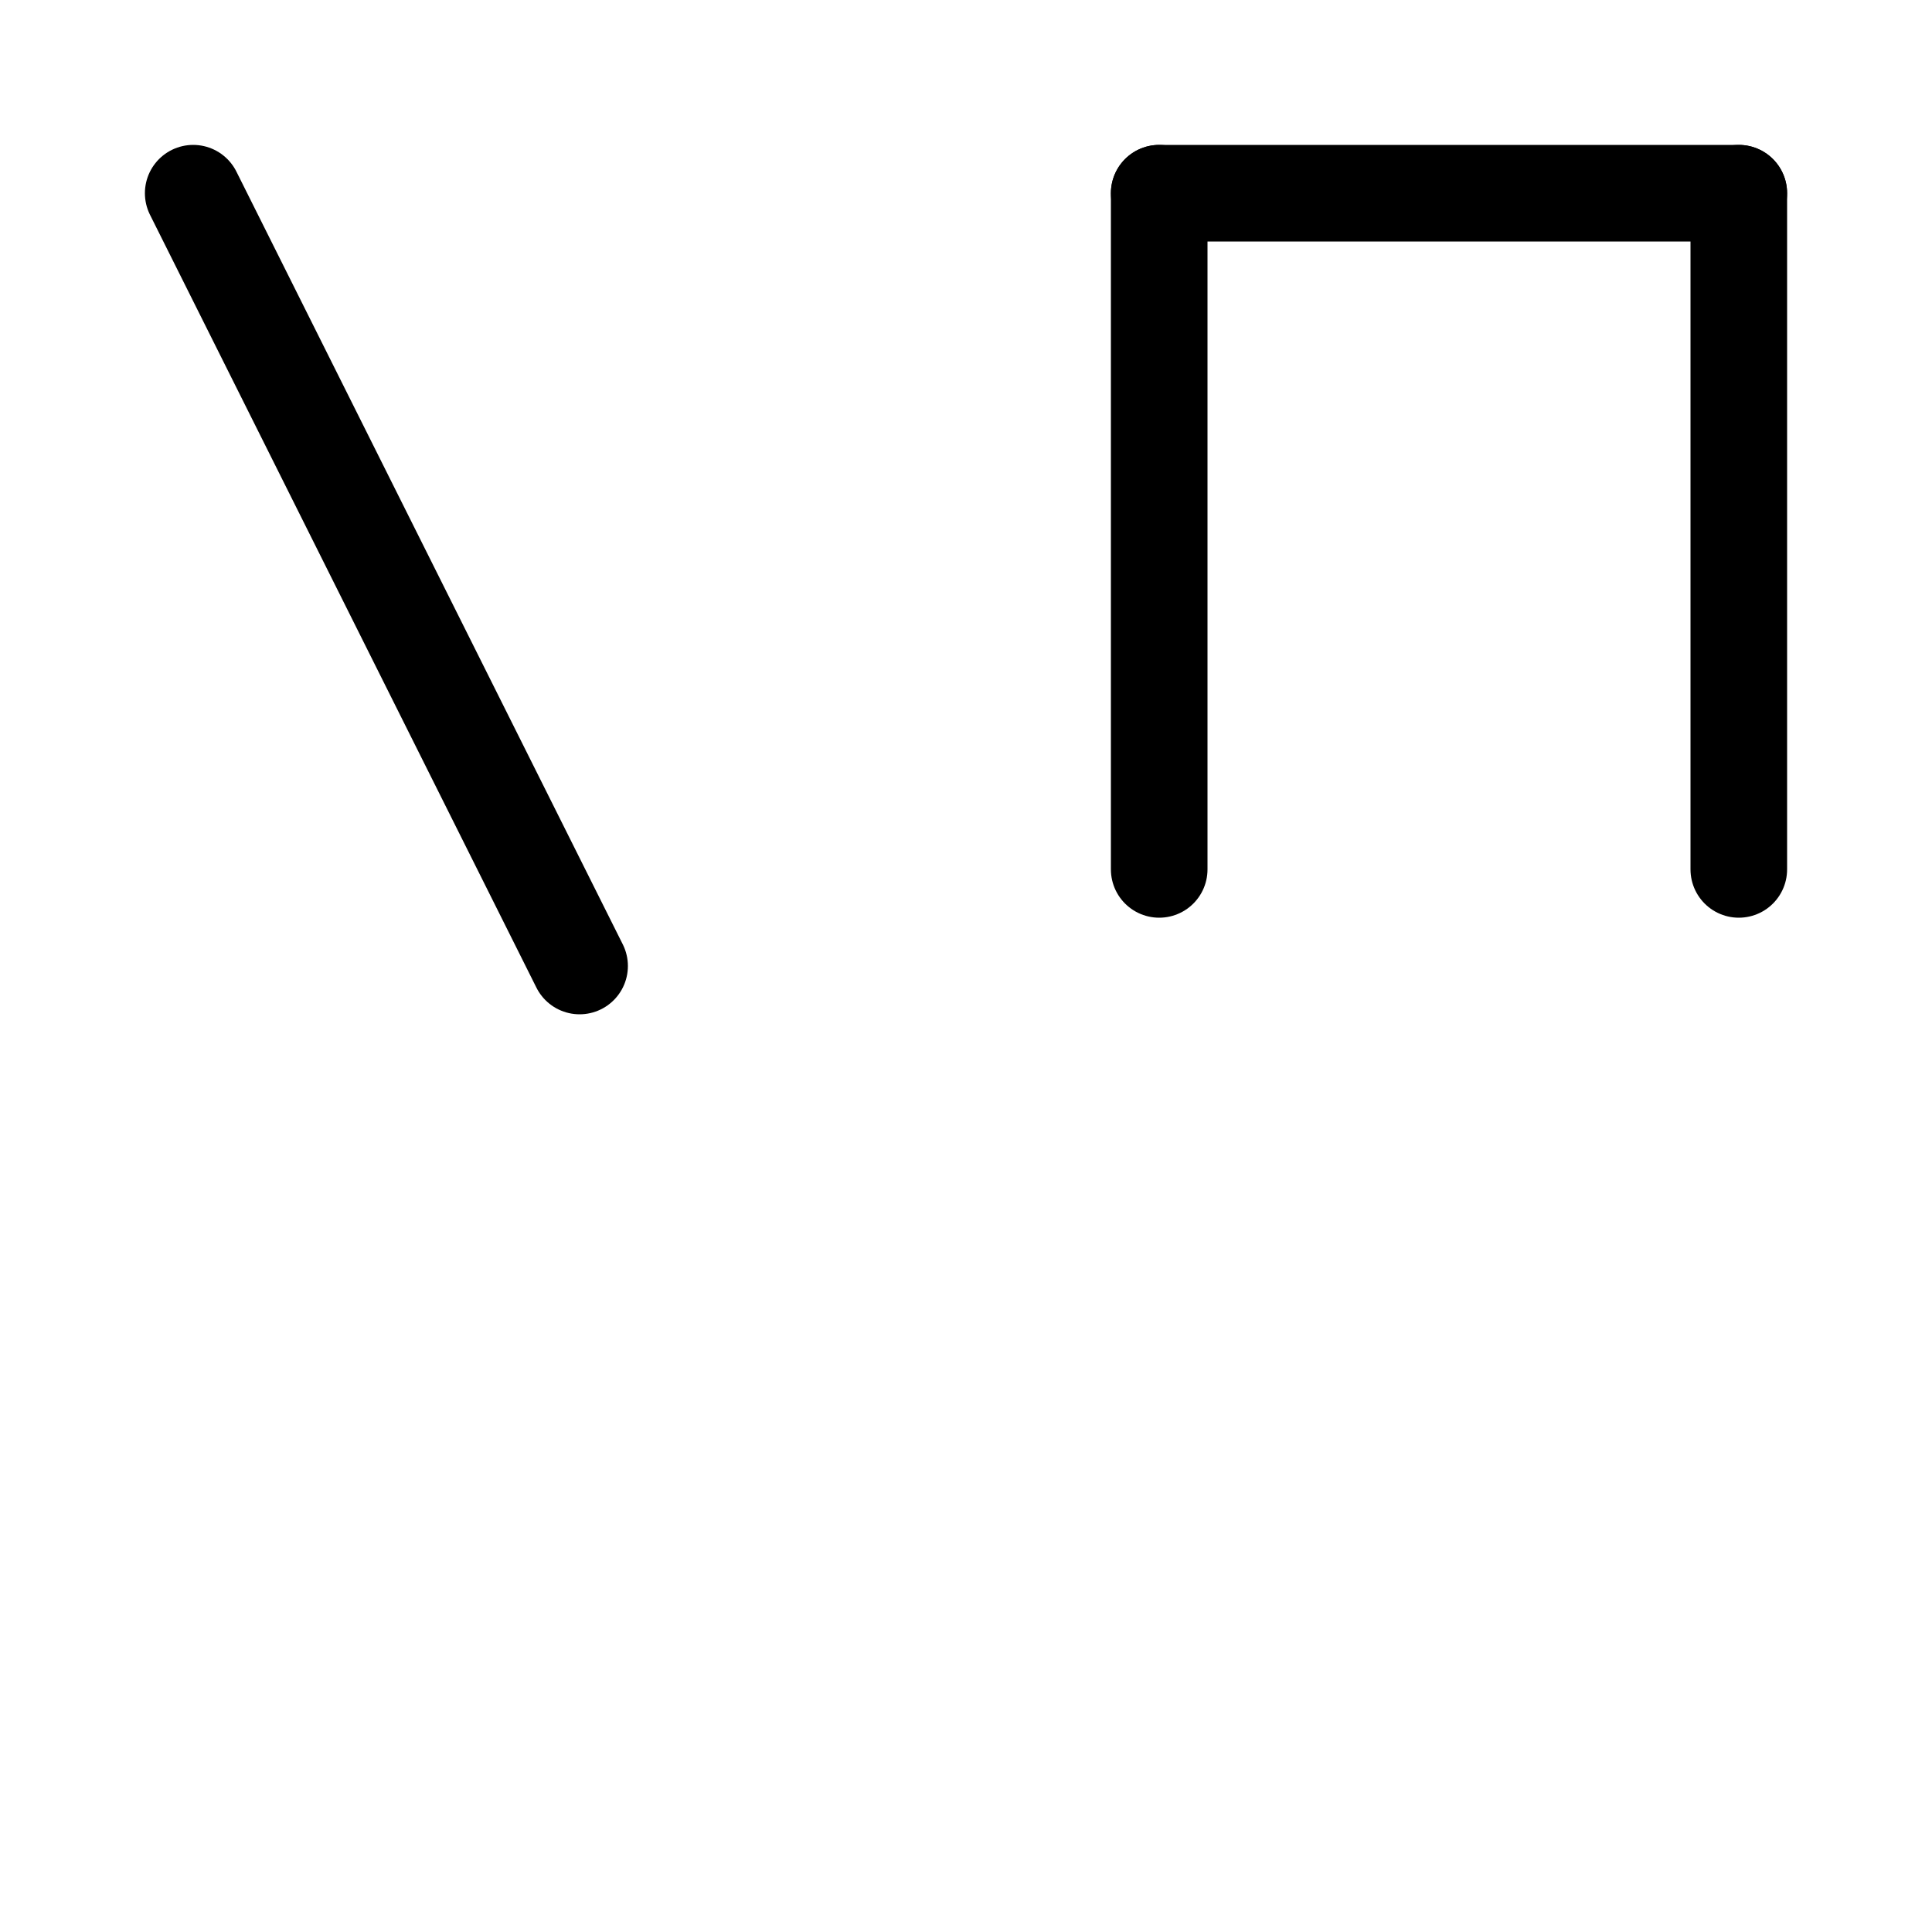
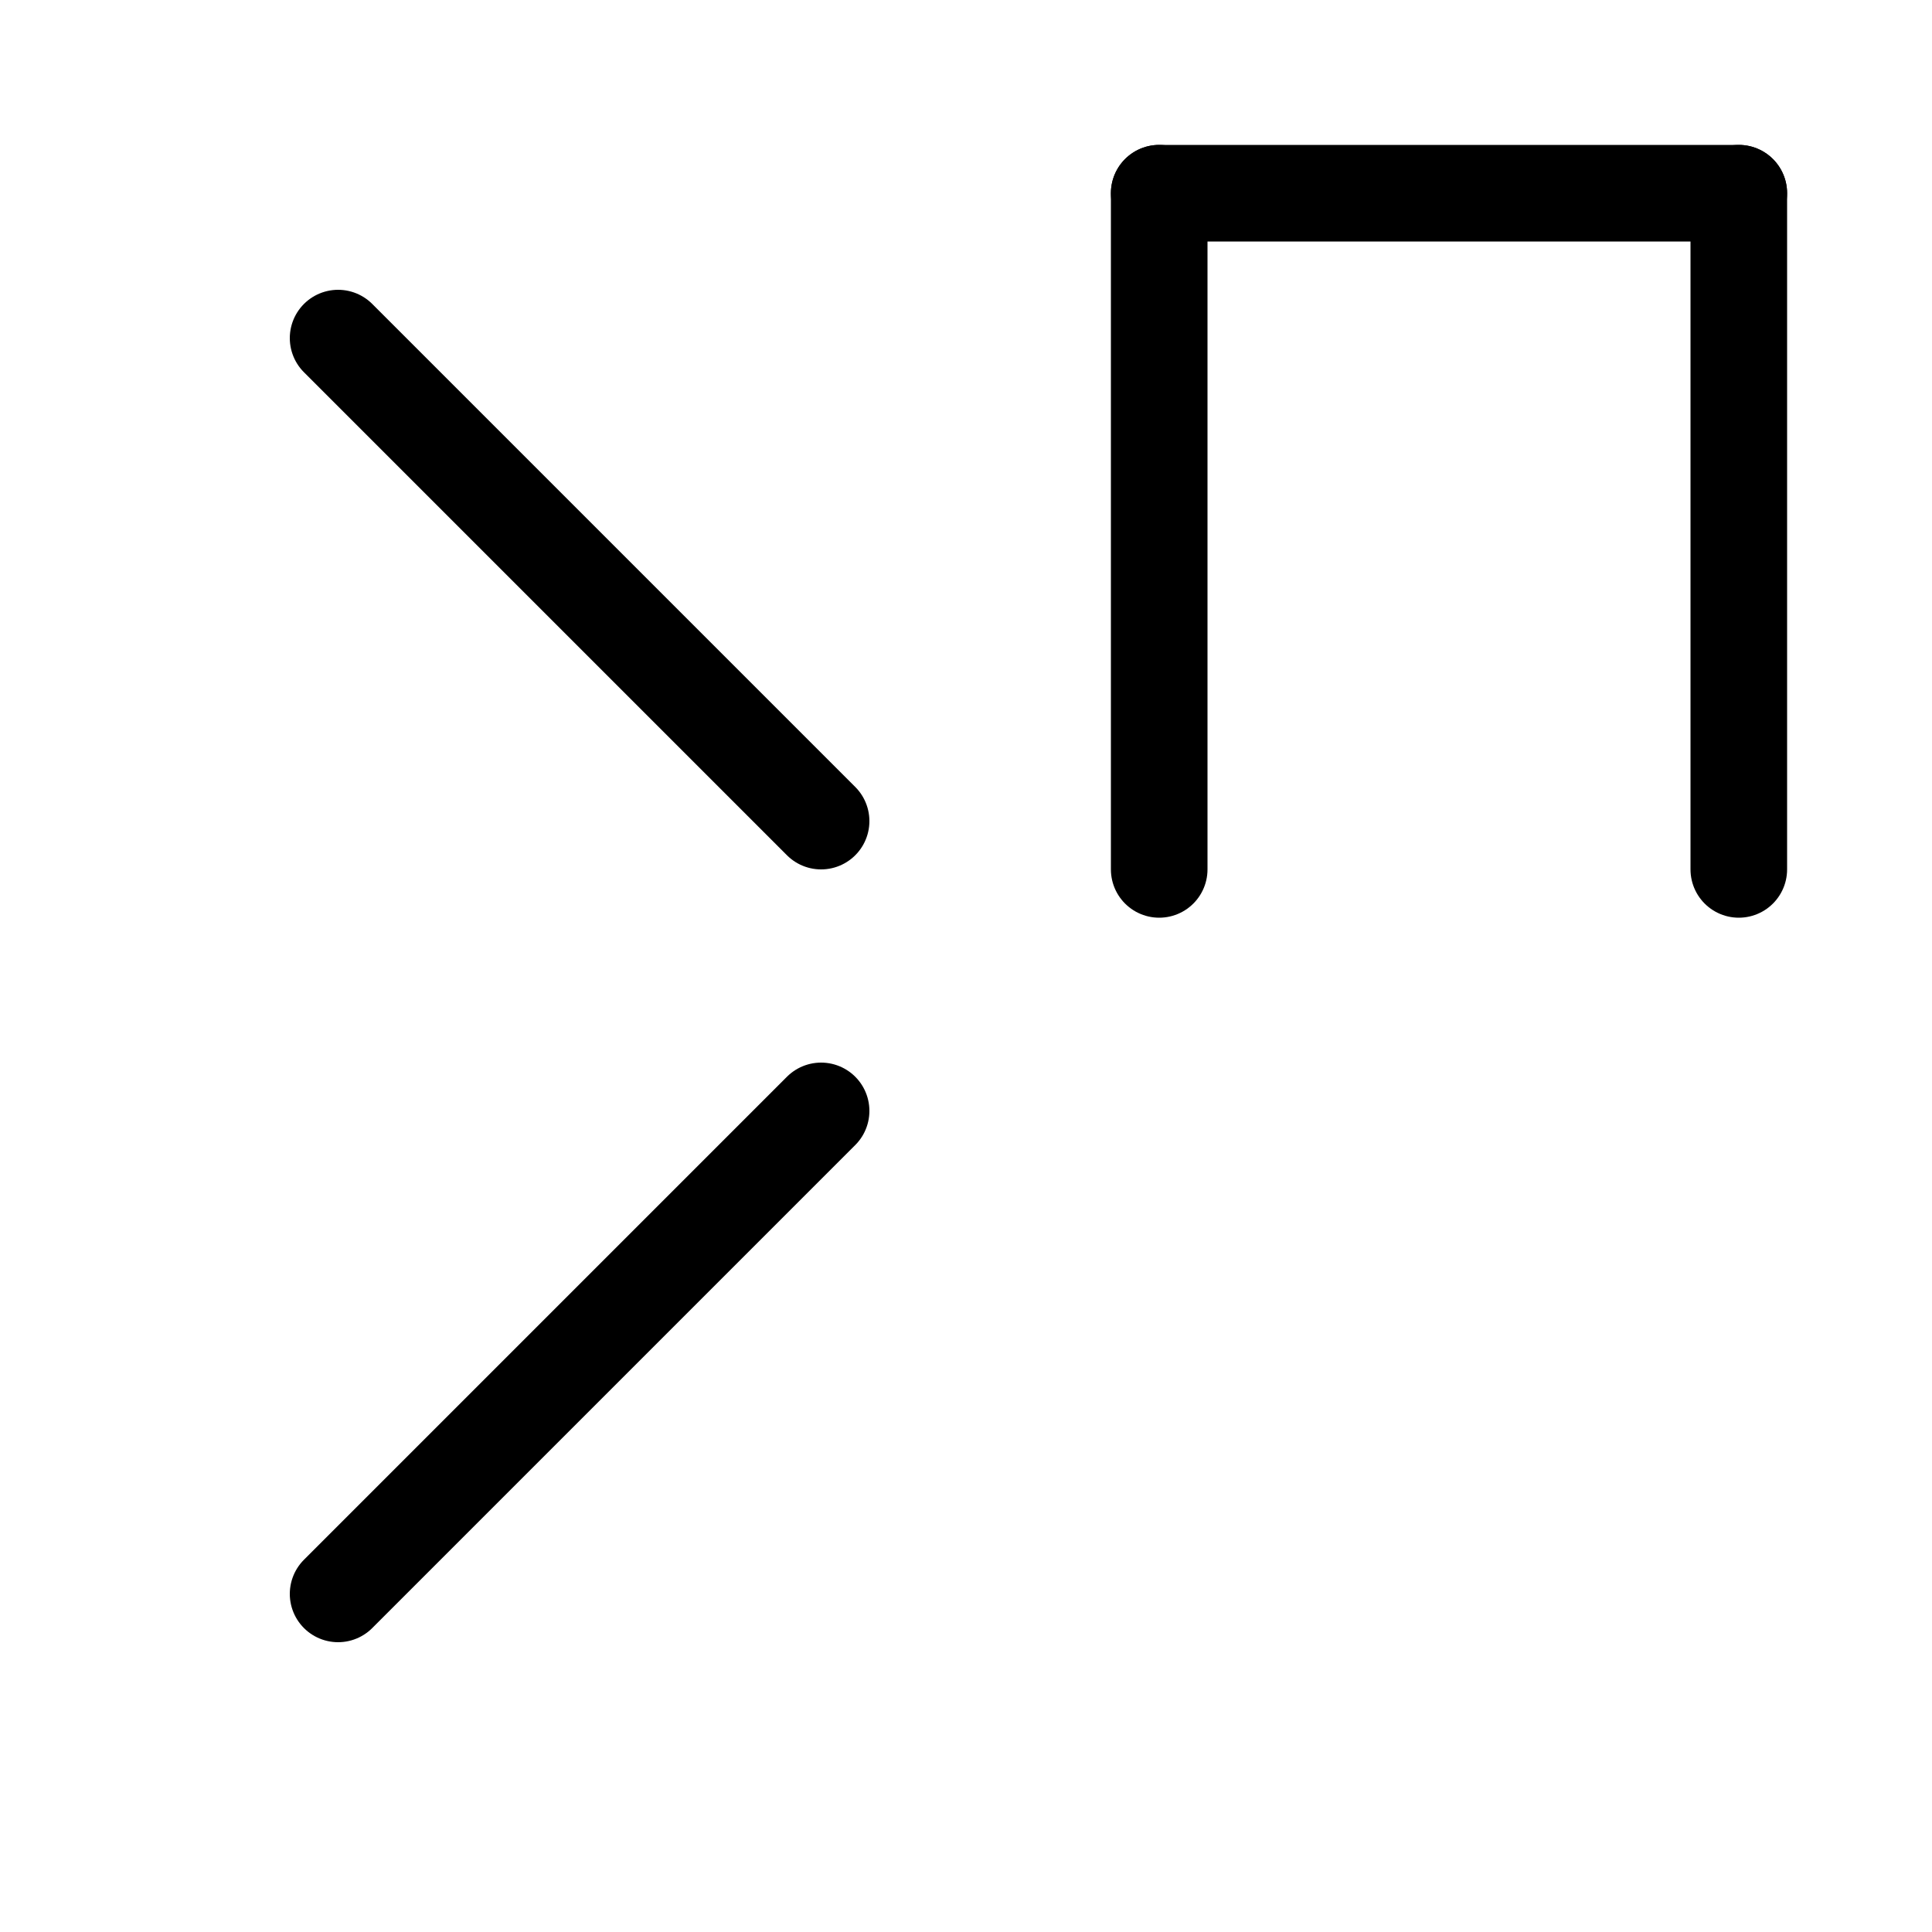
<svg xmlns="http://www.w3.org/2000/svg" width="40" height="40">
  <rect width="100%" height="100%" fill="white" />
  <g stroke="black" stroke-width="2" stroke-linecap="round">
    <g transform="" transform-origin="12 12">
-       <line x1="4" y1="4" x2="12" y2="20" />
+       <line x1="7" y1="7" x2="17" y2="17" />
    </g>
-     <g transform="scale(1,-1)" transform-origin="12 28">
-       <line x1="4" y1="20" x2="12" y2="36" />
+     <g transform="" transform-origin="12 28">
+       <line x1="17" y1="23" x2="7" y2="33" />
    </g>
    <g transform="" transform-origin="30 11">
      <line x1="24" y1="4" x2="36" y2="4" />
      <line x1="24" y1="4" x2="24" y2="18" />
      <line x1="36" y1="4" x2="36" y2="18" />
    </g>
  </g>
</svg>
